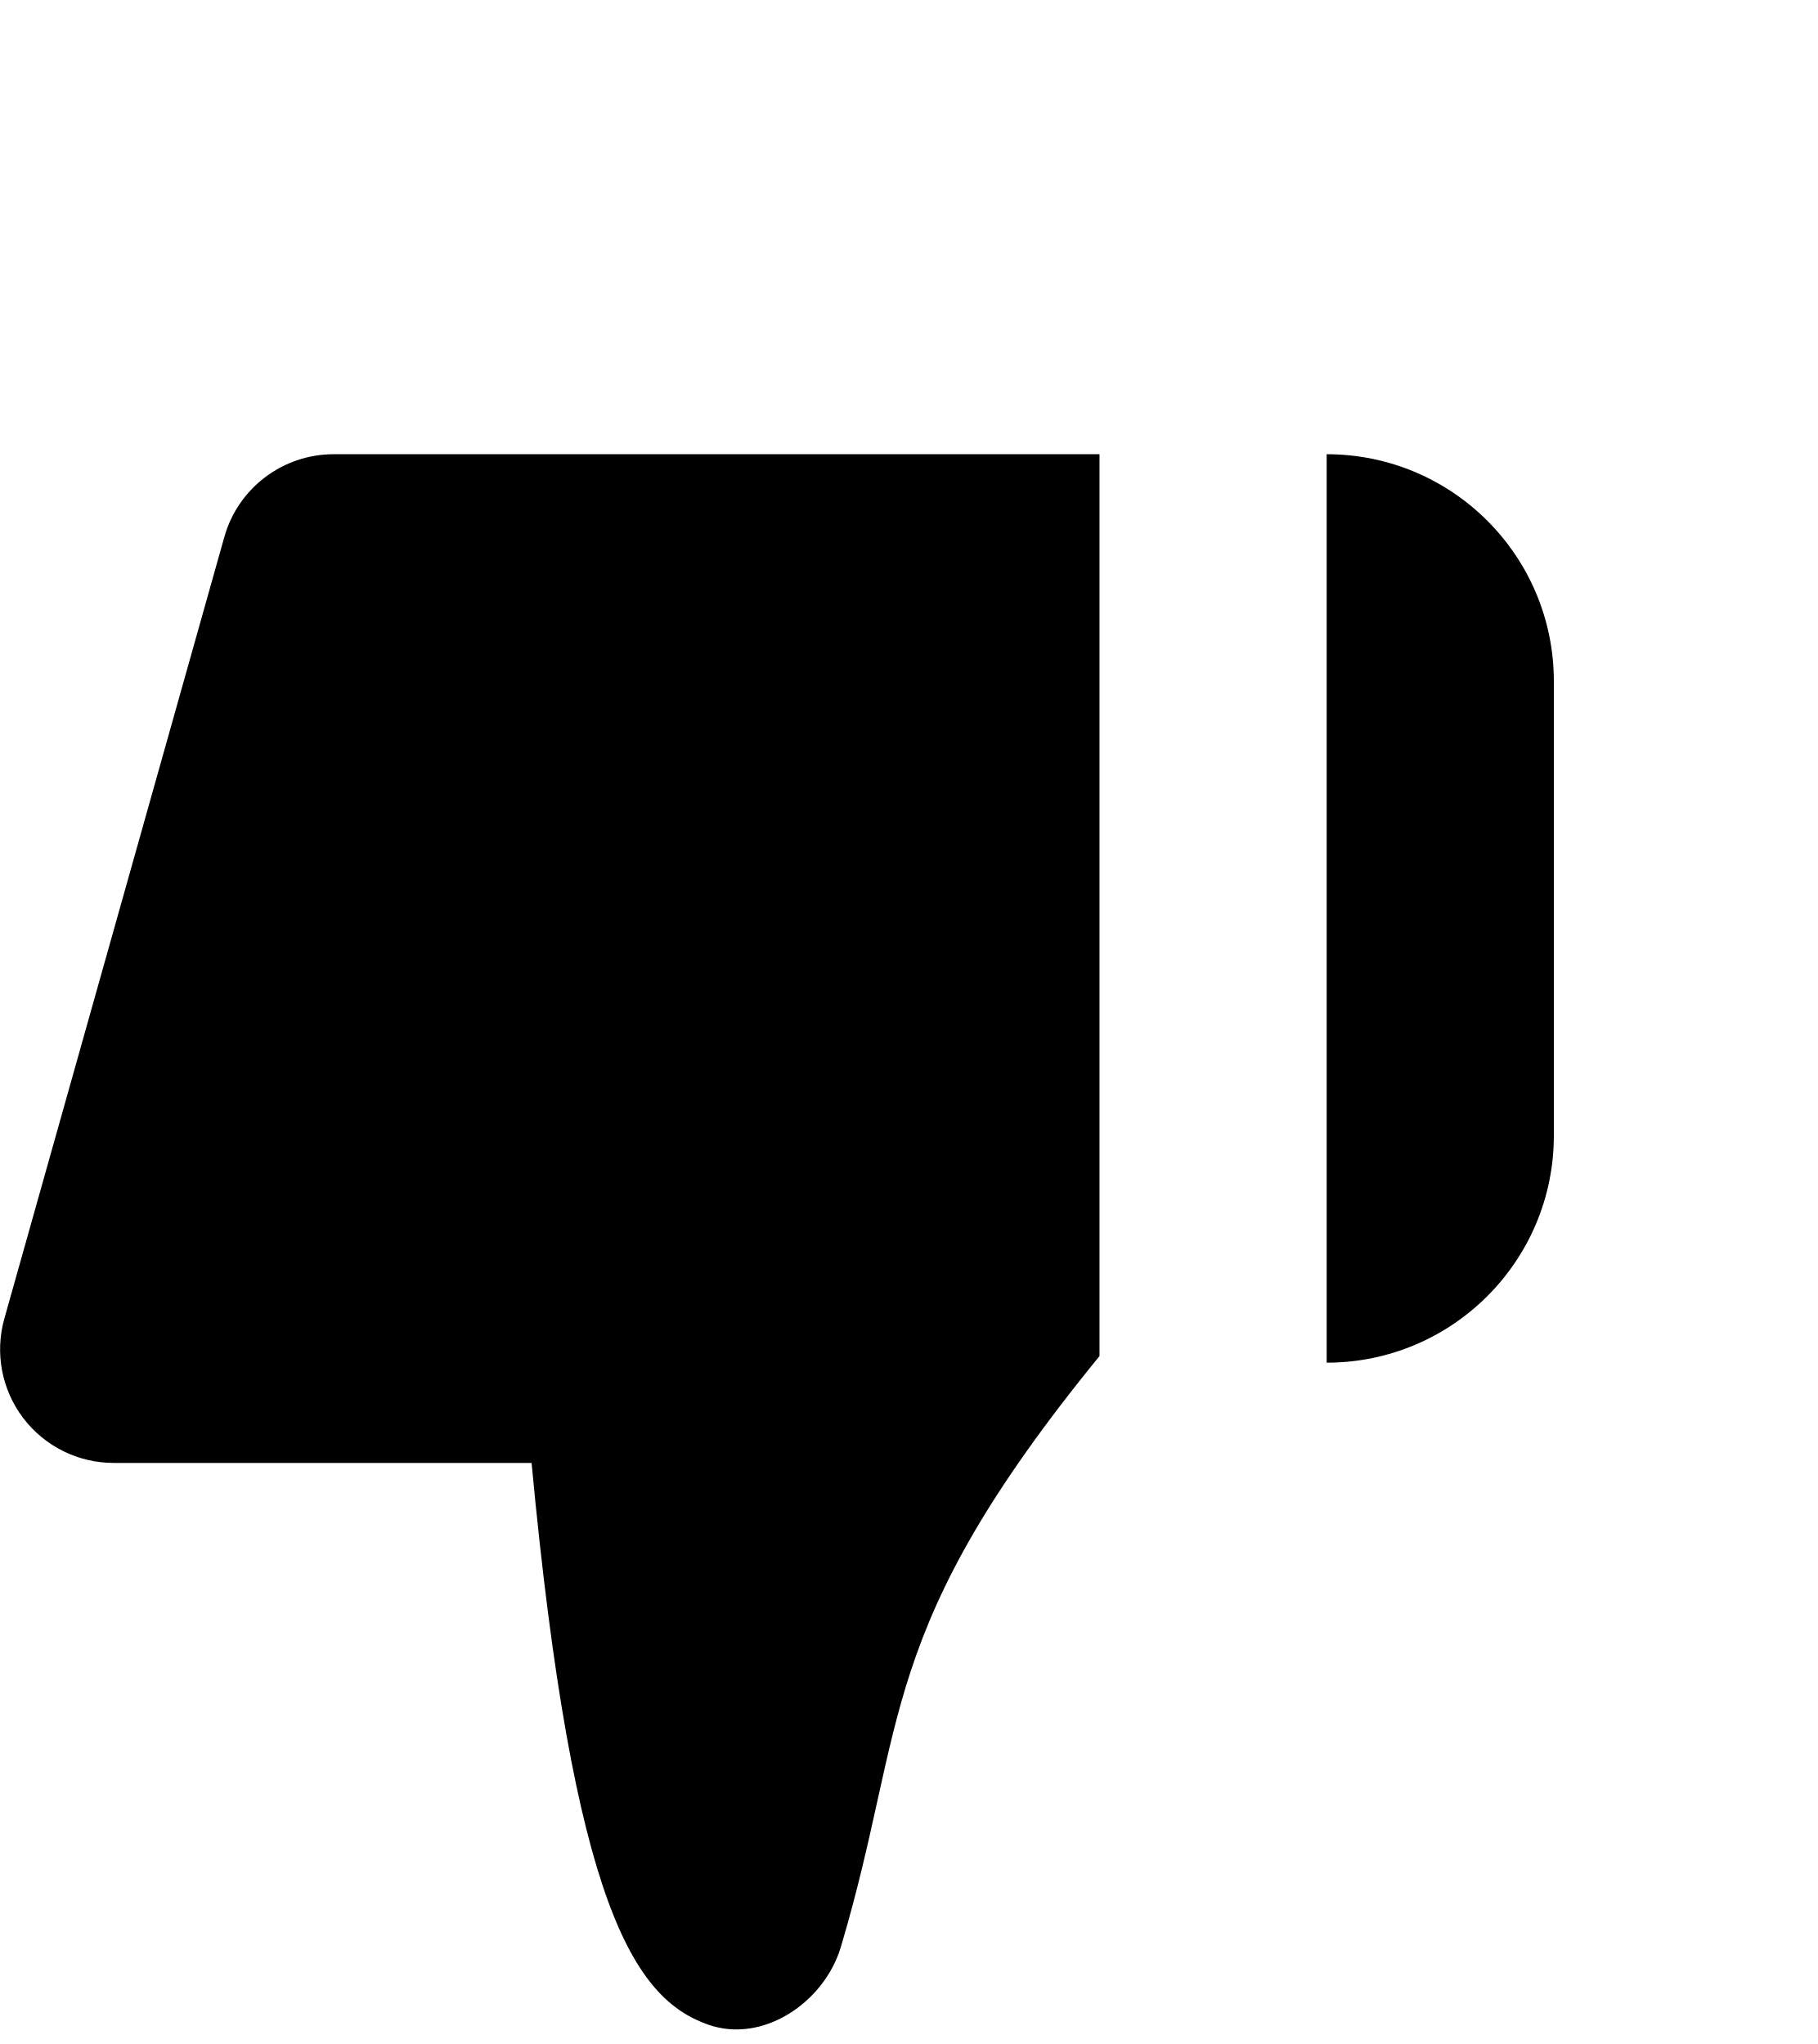
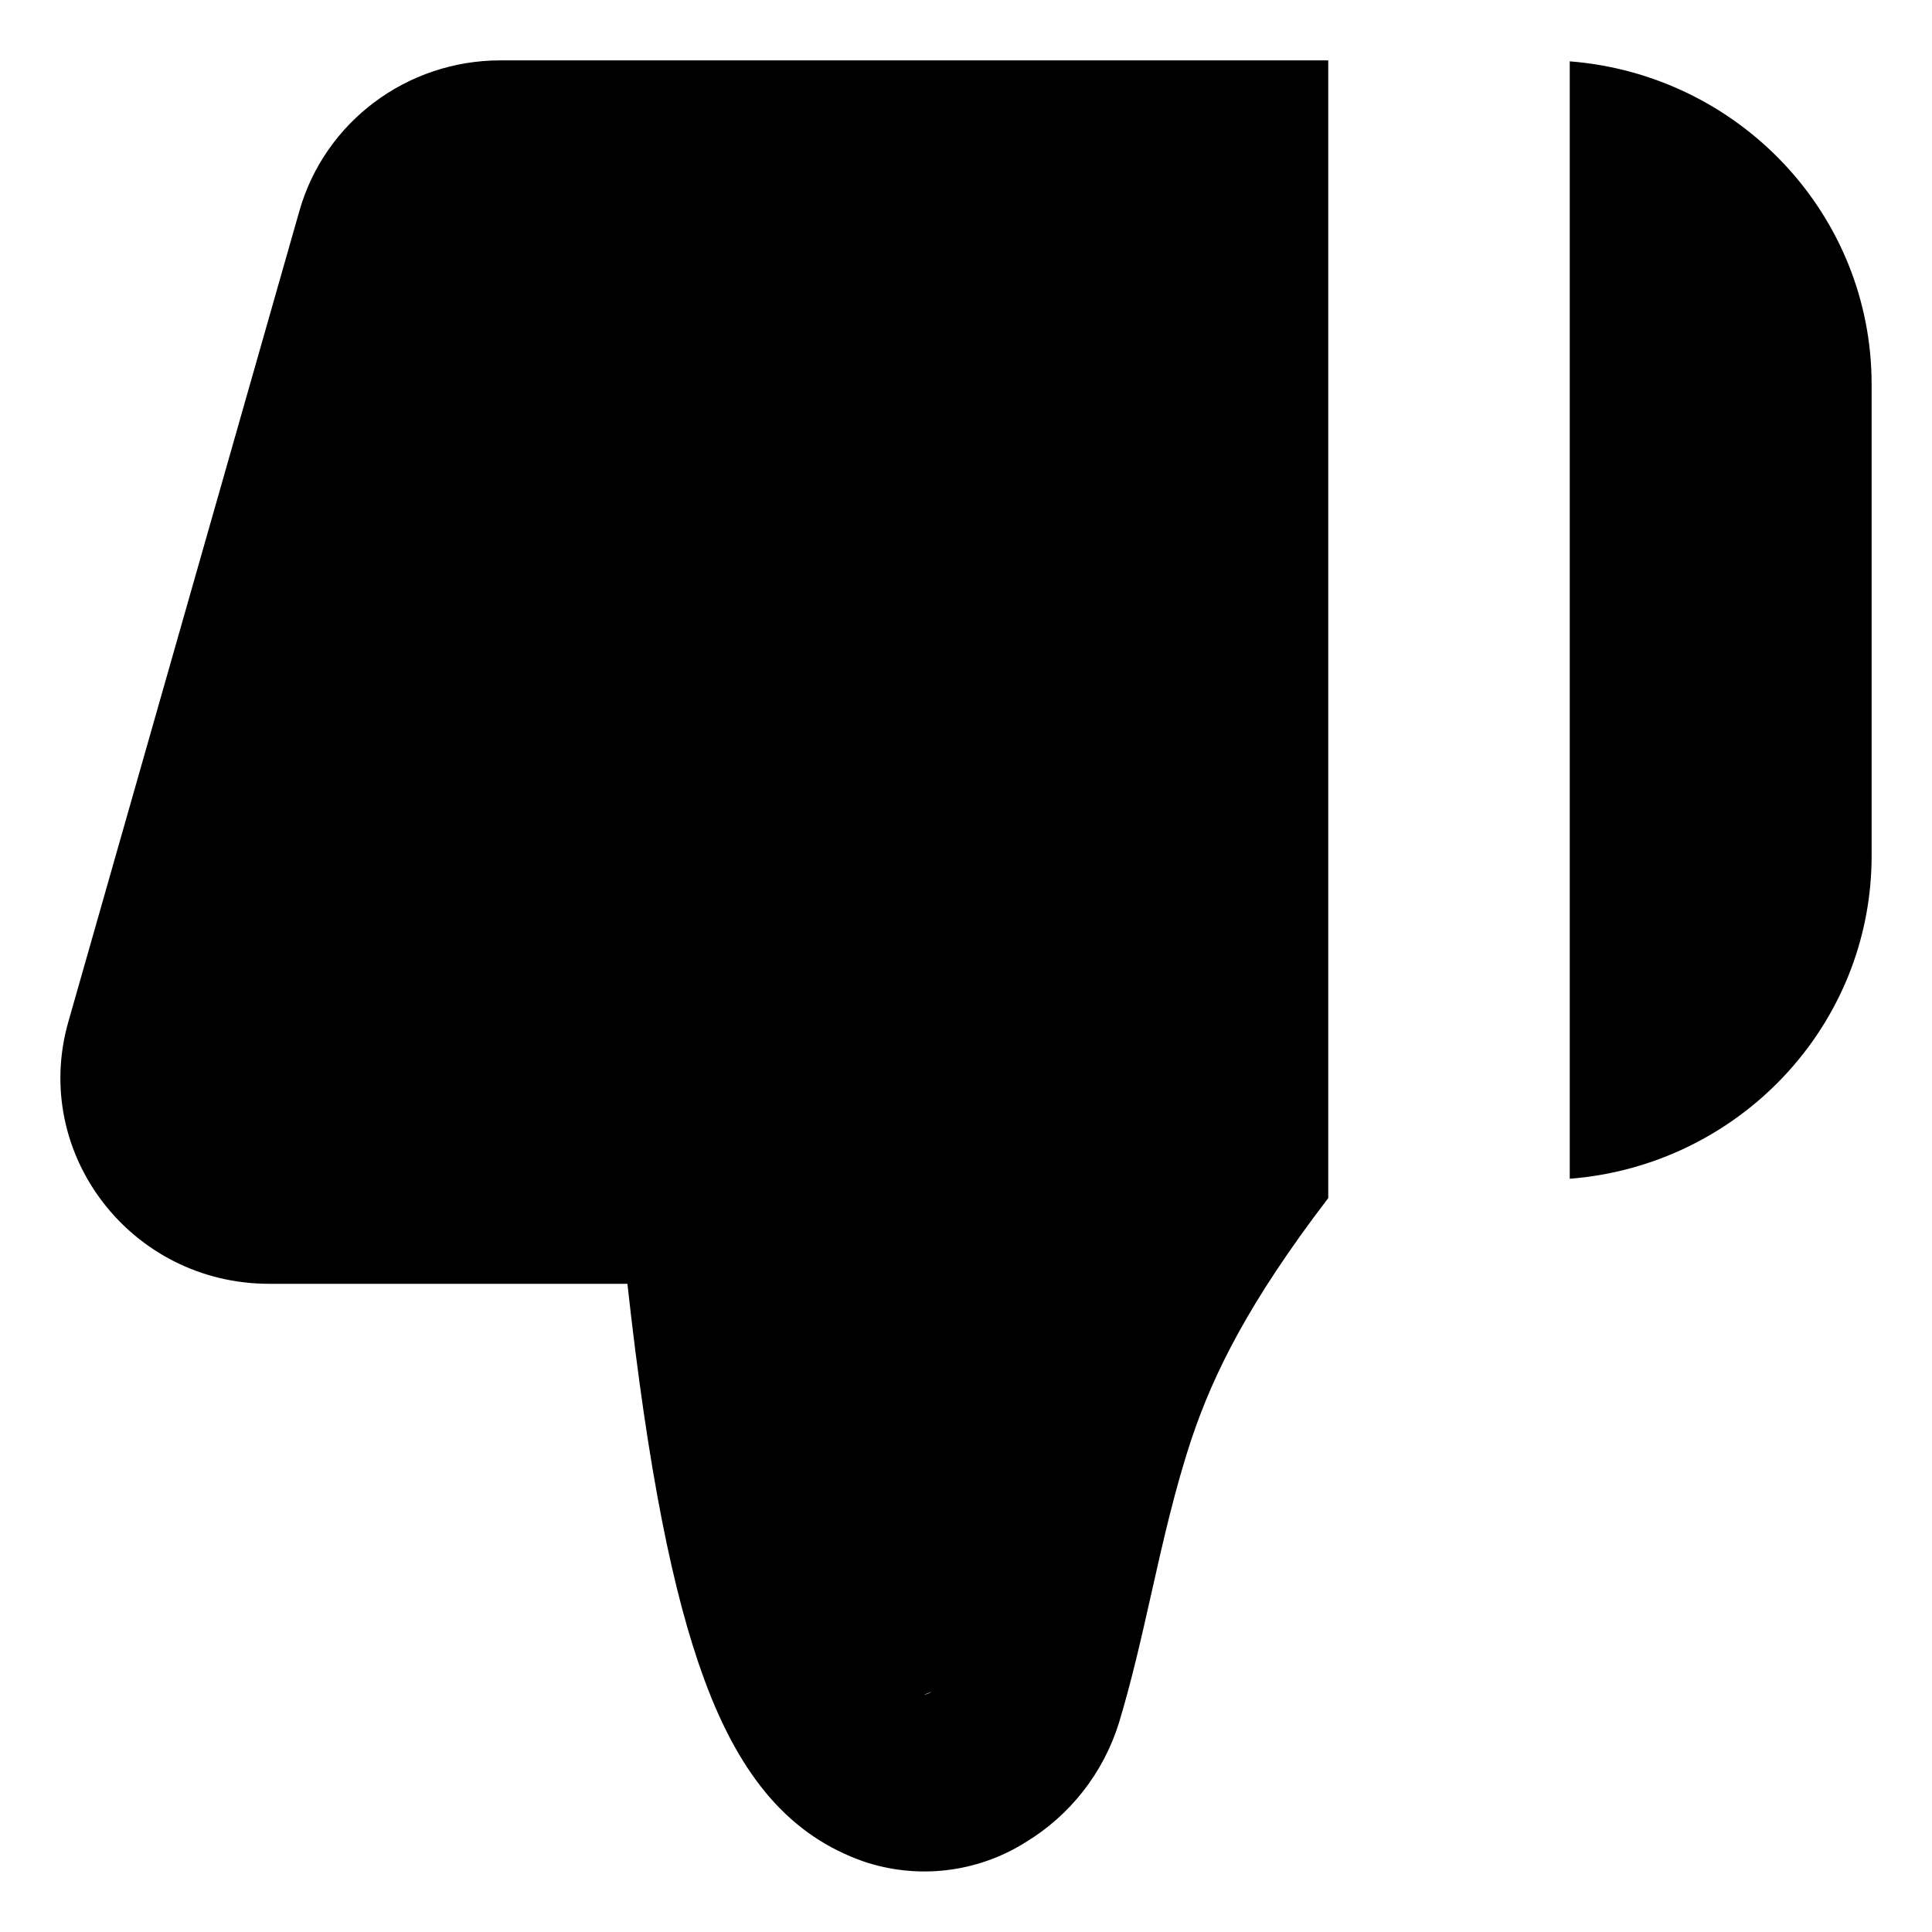
- <svg xmlns="http://www.w3.org/2000/svg" viewBox="0 0 16 18">
-   <path d="M13.68 6v4a2 2 0 0 1-2 2V4a2 2 0 0 1 2 2m-4 5.942c-1.98 2.427-1.685 3.214-2.277 5.203-.146.49-.688.855-1.17.684-.649-.23-1.187-1.042-1.553-4.946H1a1 1 0 0 1-.962-1.27l1.937-6.884A1 1 0 0 1 2.938 4H9.68z" />
+ <svg xmlns="http://www.w3.org/2000/svg" viewBox="0 0 16 16">
+   <path fill-rule="evenodd" d="M7.65 14.036c-.001 0 .001 0 0 0Zm.84 1.223a1.574 1.574 0 0 1-1.338.157c-.598-.21-1.016-.681-1.32-1.509-.258-.699-.466-1.733-.636-3.275H2.23c-1.146 0-1.975-1.08-1.664-2.17L2.48 1.745C2.69 1.009 3.37.5 4.144.5H11v9.422c-.662.866-.951 1.457-1.13 1.988-.14.42-.237.85-.334 1.282-.081.36-.162.721-.269 1.075a1.77 1.77 0 0 1-.777.992ZM13 9.762c1.4-.11 2.5-1.266 2.5-2.675V3.183c0-1.41-1.1-2.565-2.5-2.675v9.254Zm-5.35 4.274.066-.026a.186.186 0 0 1-.066.026Z" clip-rule="evenodd" />
</svg>
